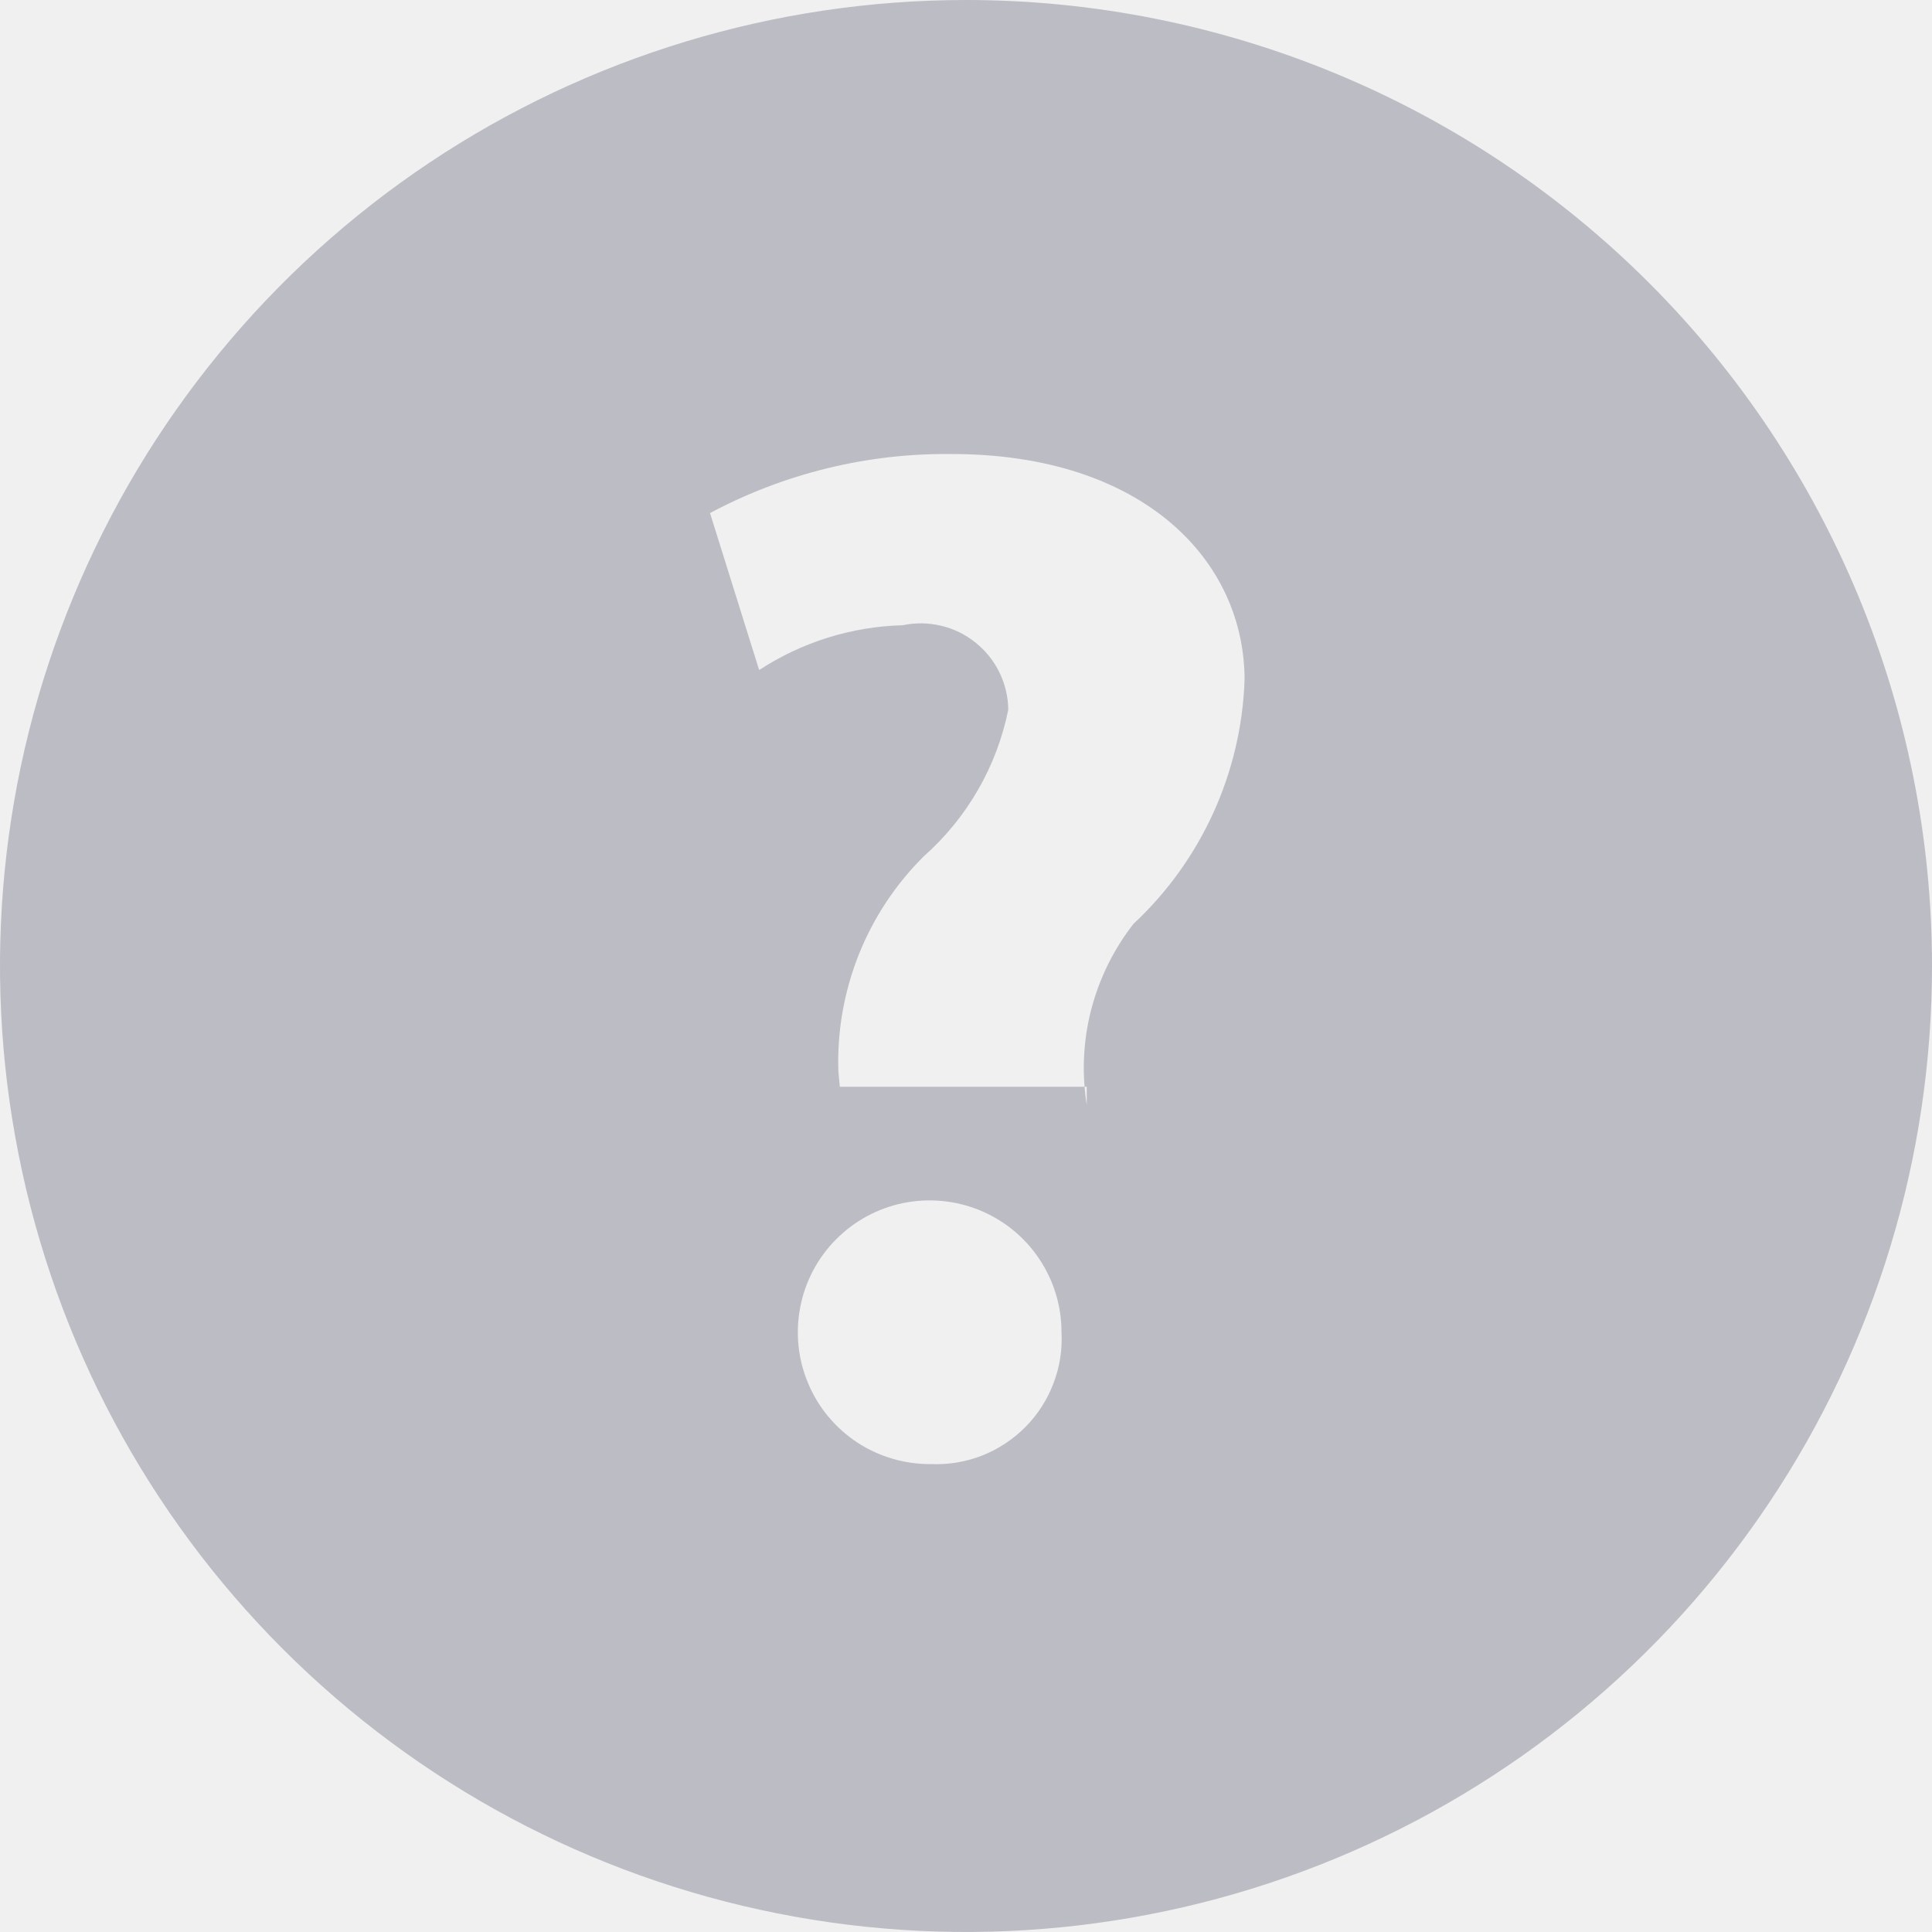
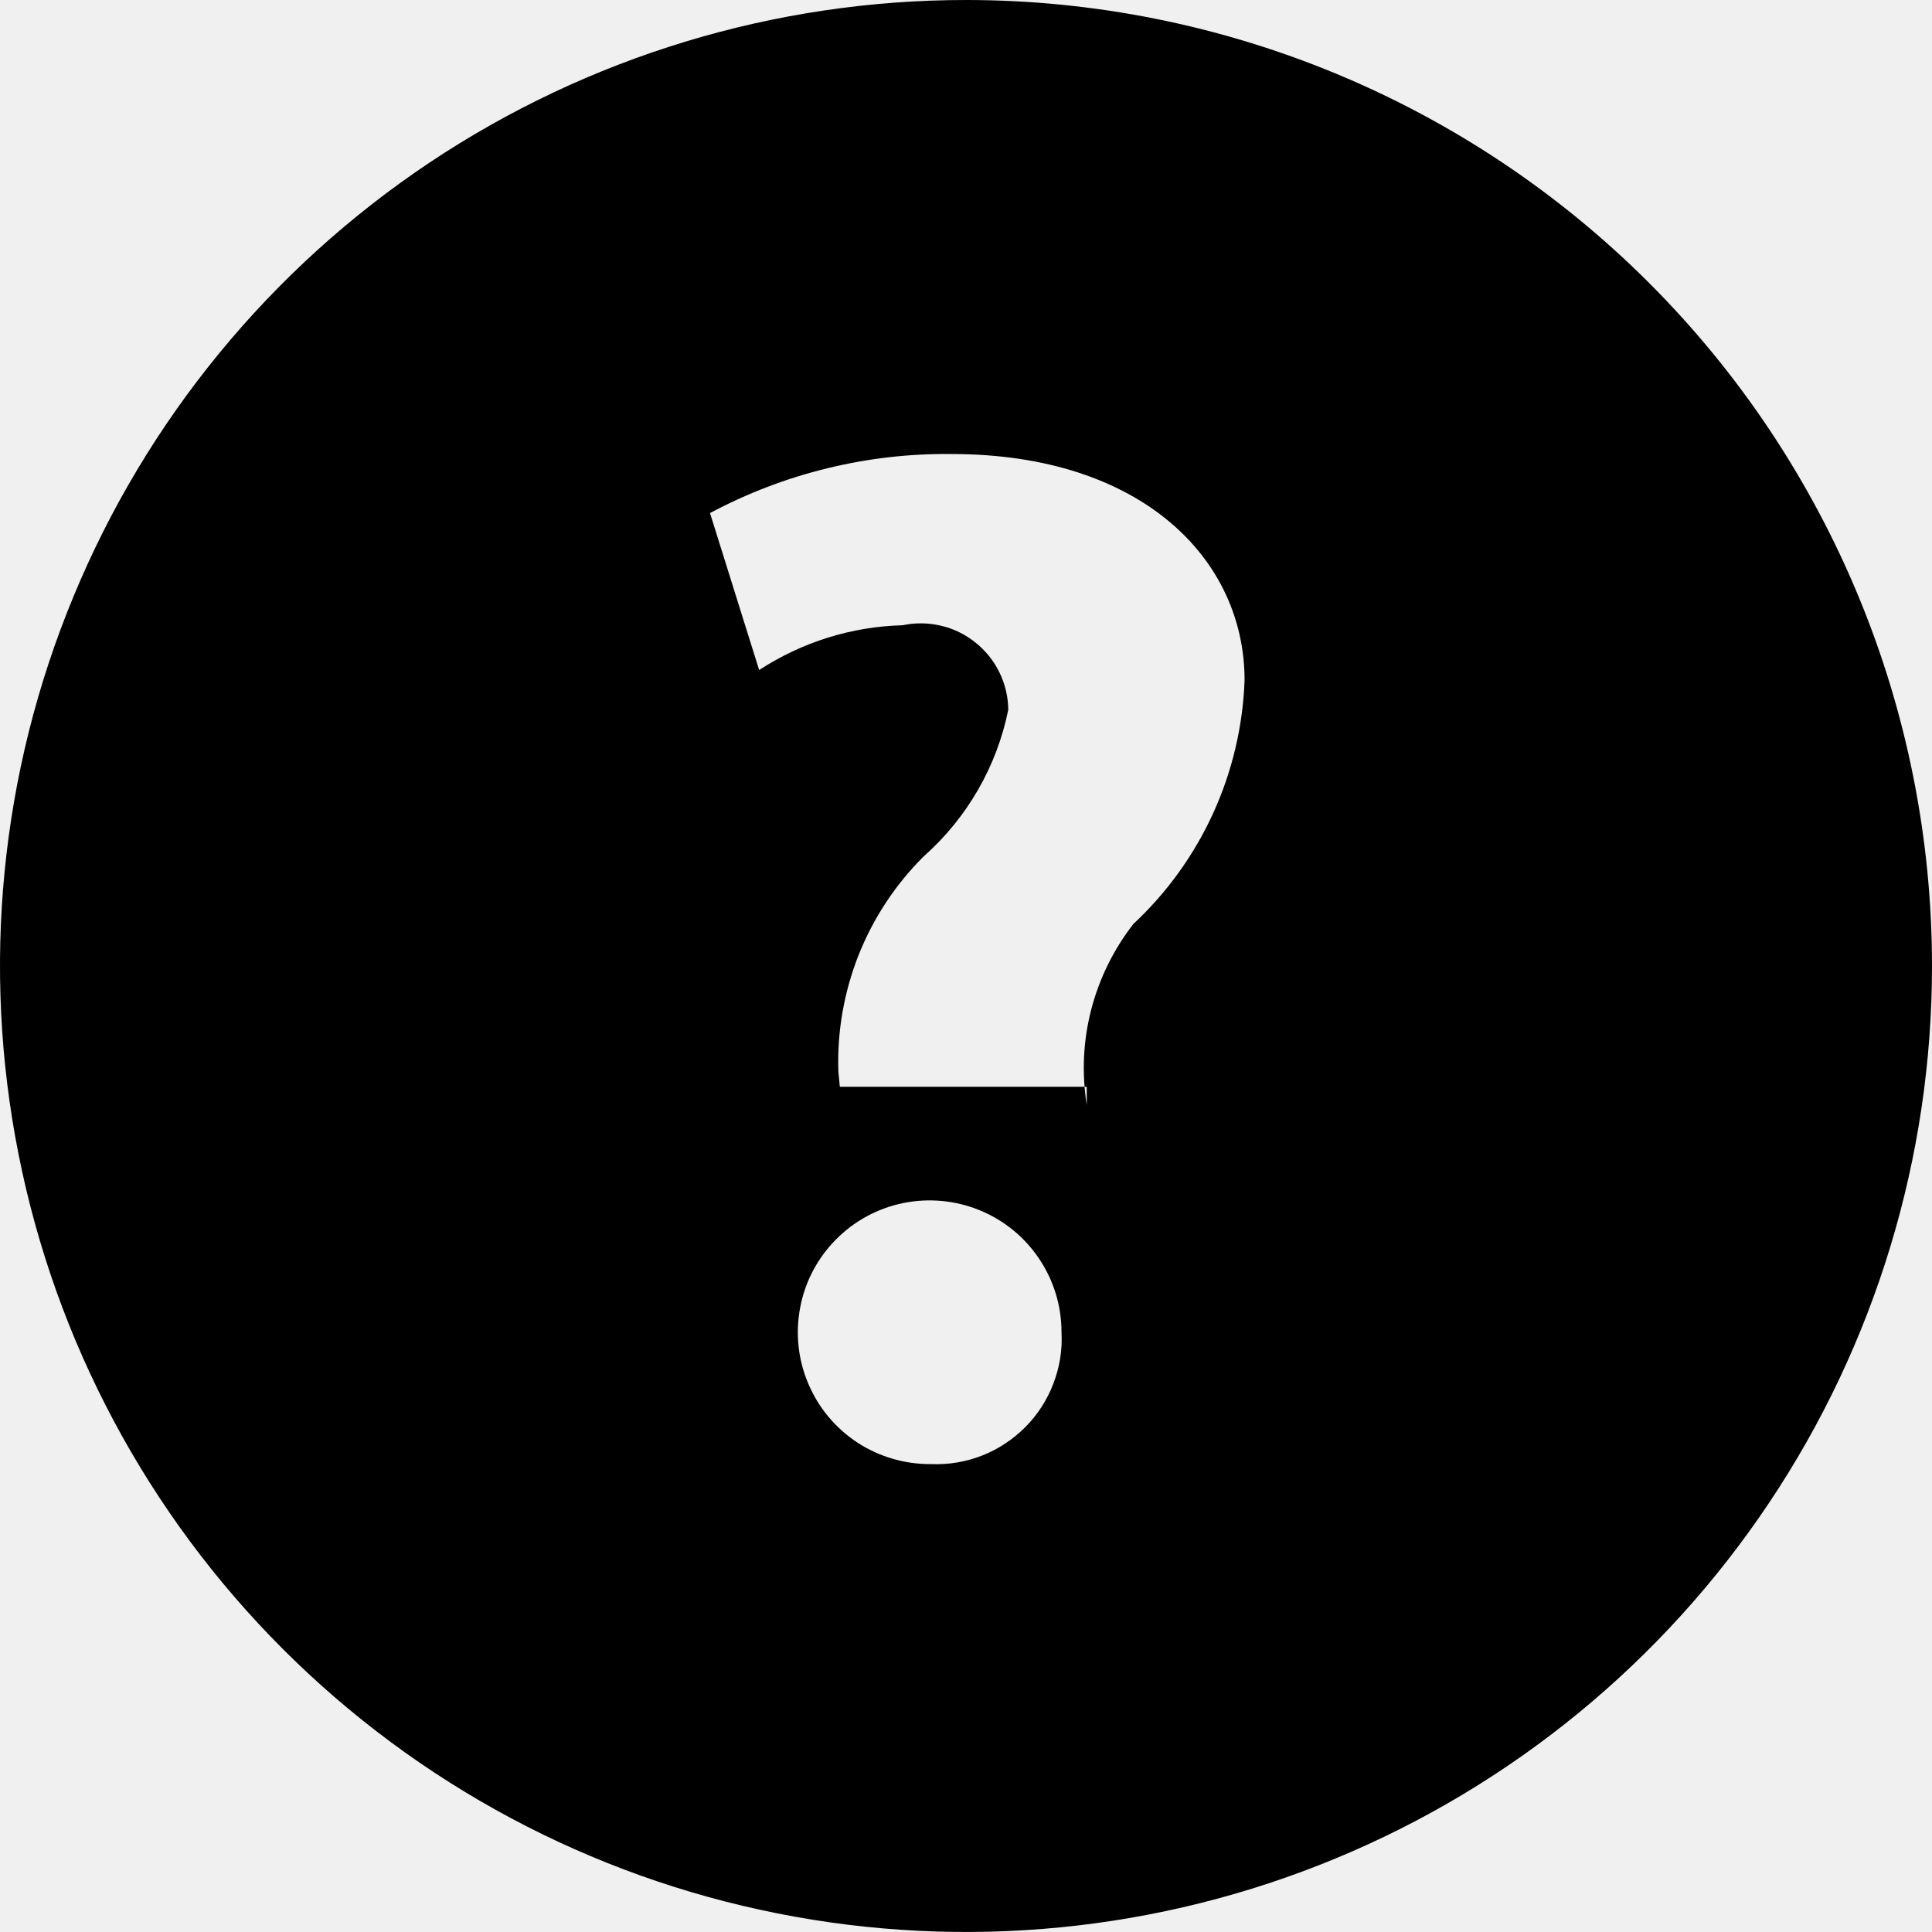
- <svg xmlns="http://www.w3.org/2000/svg" width="16" height="16" viewBox="0 0 16 16" fill="none">
+ <svg xmlns="http://www.w3.org/2000/svg" width="16" height="16" viewBox="0 0 16 16">
  <g clip-path="url(#clip0)">
-     <path fill-rule="evenodd" clip-rule="evenodd" d="M8 0C6.418 0 4.871 0.469 3.555 1.348C2.24 2.227 1.214 3.477 0.609 4.939C0.003 6.4 -0.155 8.009 0.154 9.561C0.462 11.113 1.224 12.538 2.343 13.657C3.462 14.776 4.887 15.538 6.439 15.846C7.991 16.155 9.6 15.996 11.061 15.391C12.523 14.786 13.773 13.76 14.652 12.444C15.531 11.129 16 9.582 16 8C16 5.878 15.157 3.843 13.657 2.343C12.157 0.843 10.122 0 8 0ZM7.711 12.125C7.495 12.127 7.282 12.065 7.101 11.947C6.92 11.828 6.778 11.659 6.694 11.459C6.609 11.26 6.586 11.04 6.627 10.827C6.667 10.615 6.77 10.419 6.923 10.265C7.075 10.111 7.269 10.006 7.481 9.963C7.694 9.92 7.914 9.941 8.114 10.023C8.314 10.105 8.486 10.245 8.606 10.425C8.727 10.605 8.791 10.816 8.791 11.033C8.799 11.177 8.776 11.322 8.724 11.457C8.673 11.592 8.594 11.715 8.492 11.818C8.39 11.92 8.269 12.001 8.134 12.054C8 12.107 7.855 12.131 7.711 12.125ZM9.387 7.651C9.223 7.861 9.104 8.103 9.037 8.361C8.97 8.619 8.958 8.888 9 9.151V9H6.955L6.943 8.871C6.932 8.542 6.99 8.214 7.111 7.908C7.233 7.602 7.416 7.324 7.65 7.092C8.009 6.774 8.255 6.348 8.35 5.878C8.349 5.771 8.324 5.665 8.277 5.569C8.23 5.472 8.162 5.388 8.078 5.321C7.995 5.254 7.897 5.206 7.793 5.182C7.688 5.157 7.58 5.156 7.475 5.178C7.052 5.189 6.641 5.318 6.287 5.549L5.88 4.249C6.495 3.921 7.183 3.752 7.88 3.76C9.462 3.76 10.307 4.636 10.307 5.632C10.28 6.4 9.949 7.127 9.387 7.651Z" fill="#BCBCC4" />
+     <path fill-rule="evenodd" clip-rule="evenodd" d="M8 0C6.418 0 4.871 0.469 3.555 1.348C2.24 2.227 1.214 3.477 0.609 4.939C0.003 6.4 -0.155 8.009 0.154 9.561C0.462 11.113 1.224 12.538 2.343 13.657C3.462 14.776 4.887 15.538 6.439 15.846C7.991 16.155 9.6 15.996 11.061 15.391C12.523 14.786 13.773 13.76 14.652 12.444C15.531 11.129 16 9.582 16 8C16 5.878 15.157 3.843 13.657 2.343C12.157 0.843 10.122 0 8 0ZM7.711 12.125C7.495 12.127 7.282 12.065 7.101 11.947C6.92 11.828 6.778 11.659 6.694 11.459C6.609 11.26 6.586 11.04 6.627 10.827C6.667 10.615 6.77 10.419 6.923 10.265C7.075 10.111 7.269 10.006 7.481 9.963C7.694 9.92 7.914 9.941 8.114 10.023C8.314 10.105 8.486 10.245 8.606 10.425C8.727 10.605 8.791 10.816 8.791 11.033C8.799 11.177 8.776 11.322 8.724 11.457C8.673 11.592 8.594 11.715 8.492 11.818C8.39 11.92 8.269 12.001 8.134 12.054C8 12.107 7.855 12.131 7.711 12.125ZM9.387 7.651C9.223 7.861 9.104 8.103 9.037 8.361C8.97 8.619 8.958 8.888 9 9.151V9H6.955L6.943 8.871C6.932 8.542 6.99 8.214 7.111 7.908C7.233 7.602 7.416 7.324 7.65 7.092C8.009 6.774 8.255 6.348 8.35 5.878C8.349 5.771 8.324 5.665 8.277 5.569C8.23 5.472 8.162 5.388 8.078 5.321C7.995 5.254 7.897 5.206 7.793 5.182C7.688 5.157 7.58 5.156 7.475 5.178C7.052 5.189 6.641 5.318 6.287 5.549L5.88 4.249C6.495 3.921 7.183 3.752 7.88 3.76C9.462 3.76 10.307 4.636 10.307 5.632C10.28 6.4 9.949 7.127 9.387 7.651Z" />
  </g>
  <defs>
    <clipPath id="clip0">
-       <rect width="16" height="16" fill="white" />
+       <rect width="16" height="16" />
    </clipPath>
  </defs>
</svg>
